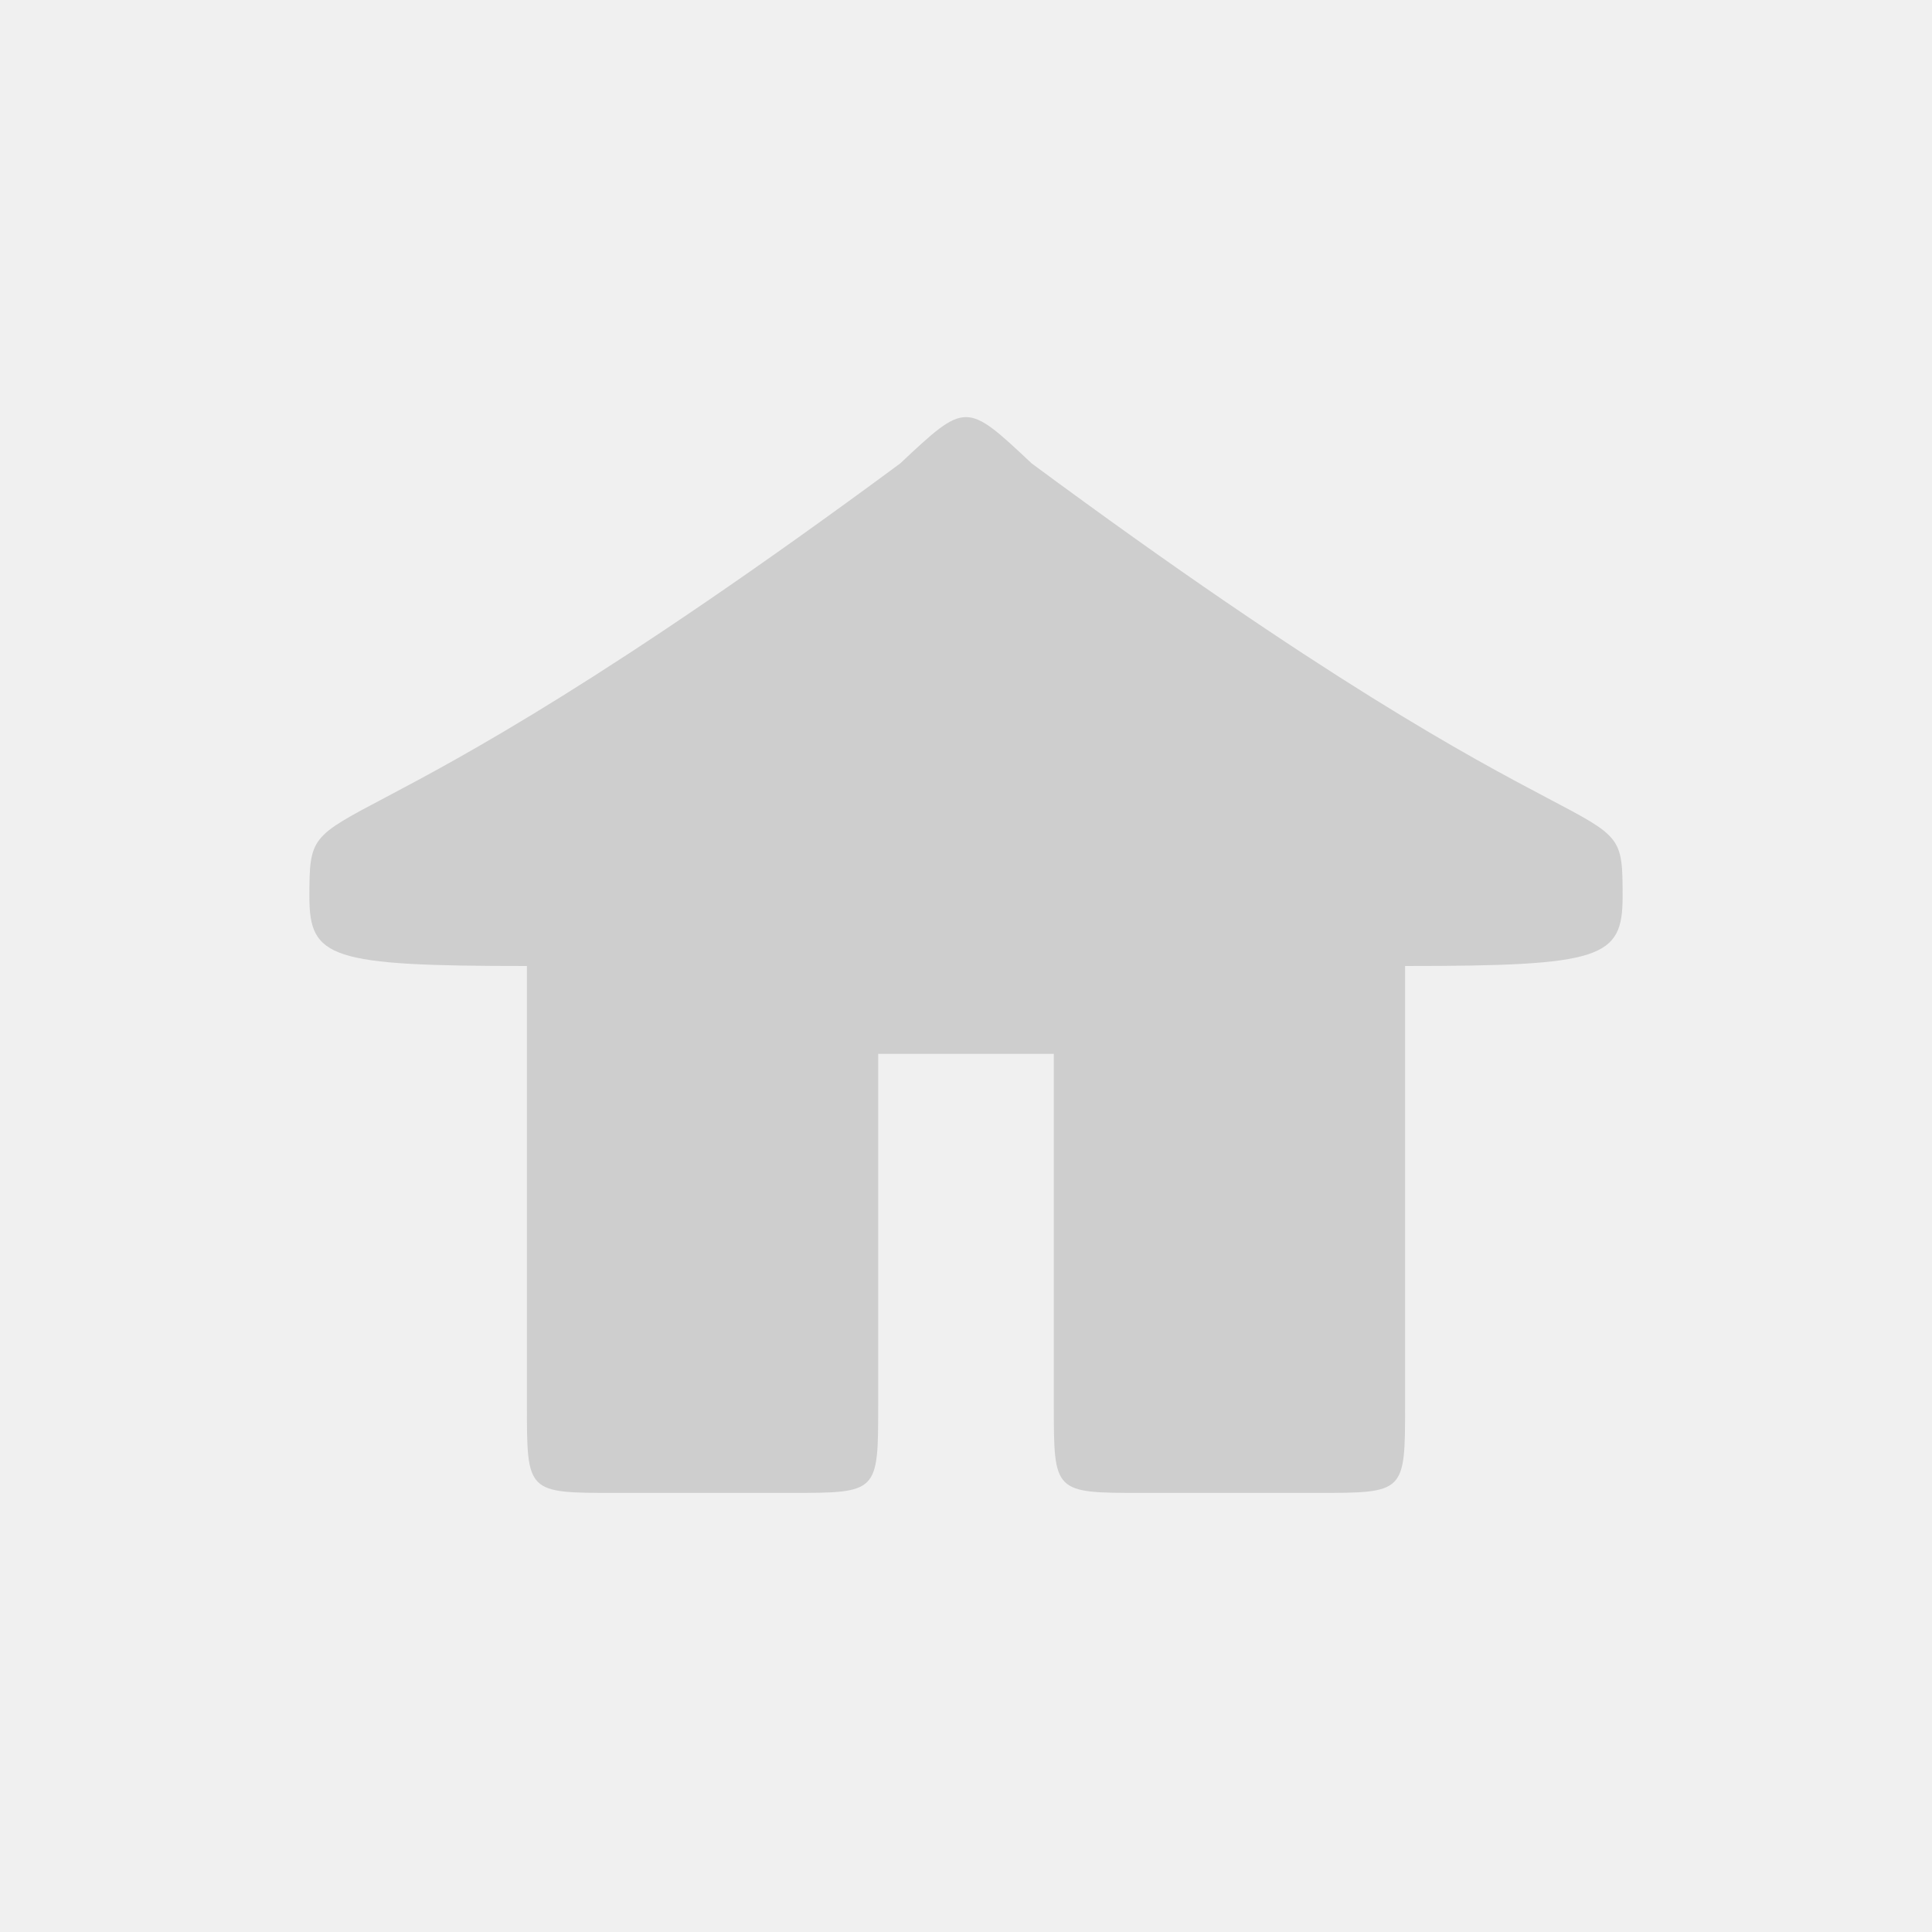
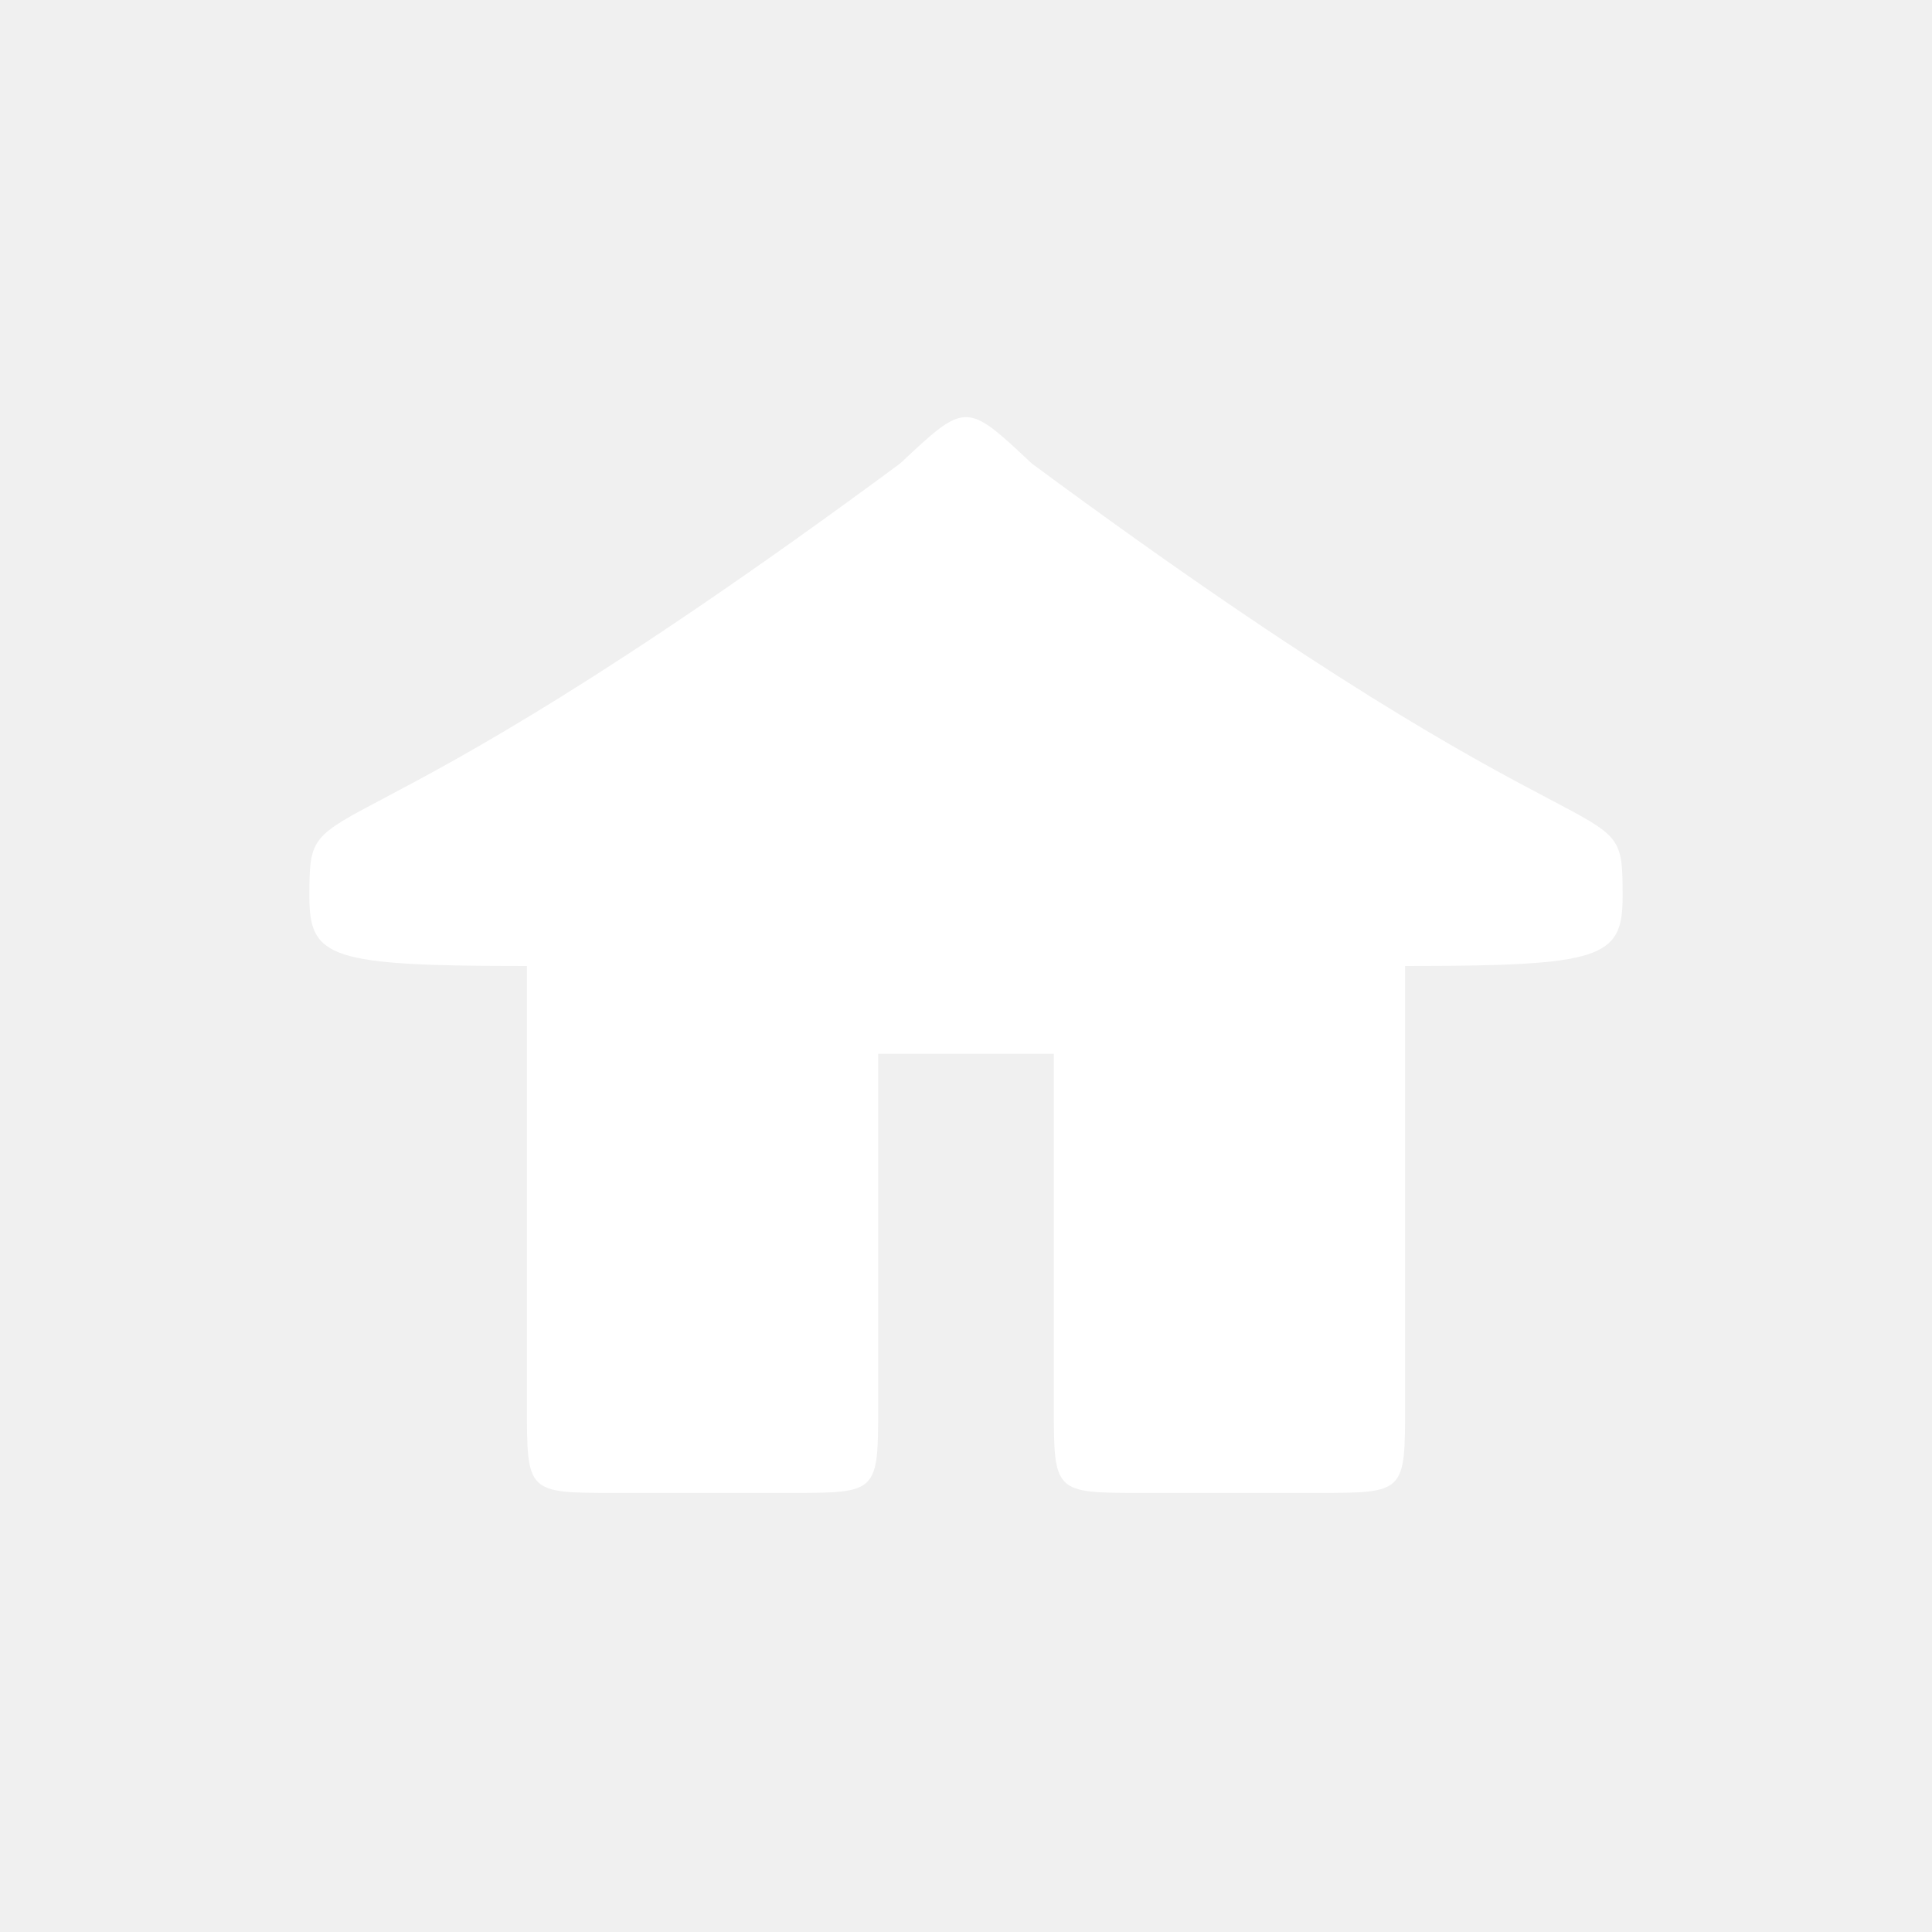
<svg xmlns="http://www.w3.org/2000/svg" width="22" height="22" viewBox="0 0 22 22" id="svg2" version="1.1">
  <defs id="defs12" />
-   <path id="path8" d="M 10.251,5.277 C 3.607,10.189 3.523,8.855 3.523,10.209 3.523,10.912 3.757,11 6,11 l 0,5 c 0,1 0,1 1,1 l 2,0 c 1,0 1,0 1,-1 l 0,-4 c 1.247,0 0.753,0 2,0 l 0,4 c 0,1 0,1 1,1 l 2,0 c 1,0 1,0 1,-1 l 0,-5 c 2.243,0 2.477,-0.088 2.477,-0.791 0,-1.357 -0.055,0.003 -6.729,-4.932 C 11,4.574 11,4.574 10.251,5.277 Z" style="fill:#cecece;fill-opacity:1" />
+   <path id="path8" d="M 10.251,5.277 C 3.607,10.189 3.523,8.855 3.523,10.209 3.523,10.912 3.757,11 6,11 l 0,5 c 0,1 0,1 1,1 l 2,0 c 1,0 1,0 1,-1 l 0,-4 c 1.247,0 0.753,0 2,0 l 0,4 c 0,1 0,1 1,1 l 2,0 c 1,0 1,0 1,-1 l 0,-5 c 2.243,0 2.477,-0.088 2.477,-0.791 0,-1.357 -0.055,0.003 -6.729,-4.932 C 11,4.574 11,4.574 10.251,5.277 Z" style="fill:#ffffff;fill-opacity:1" />
</svg>
